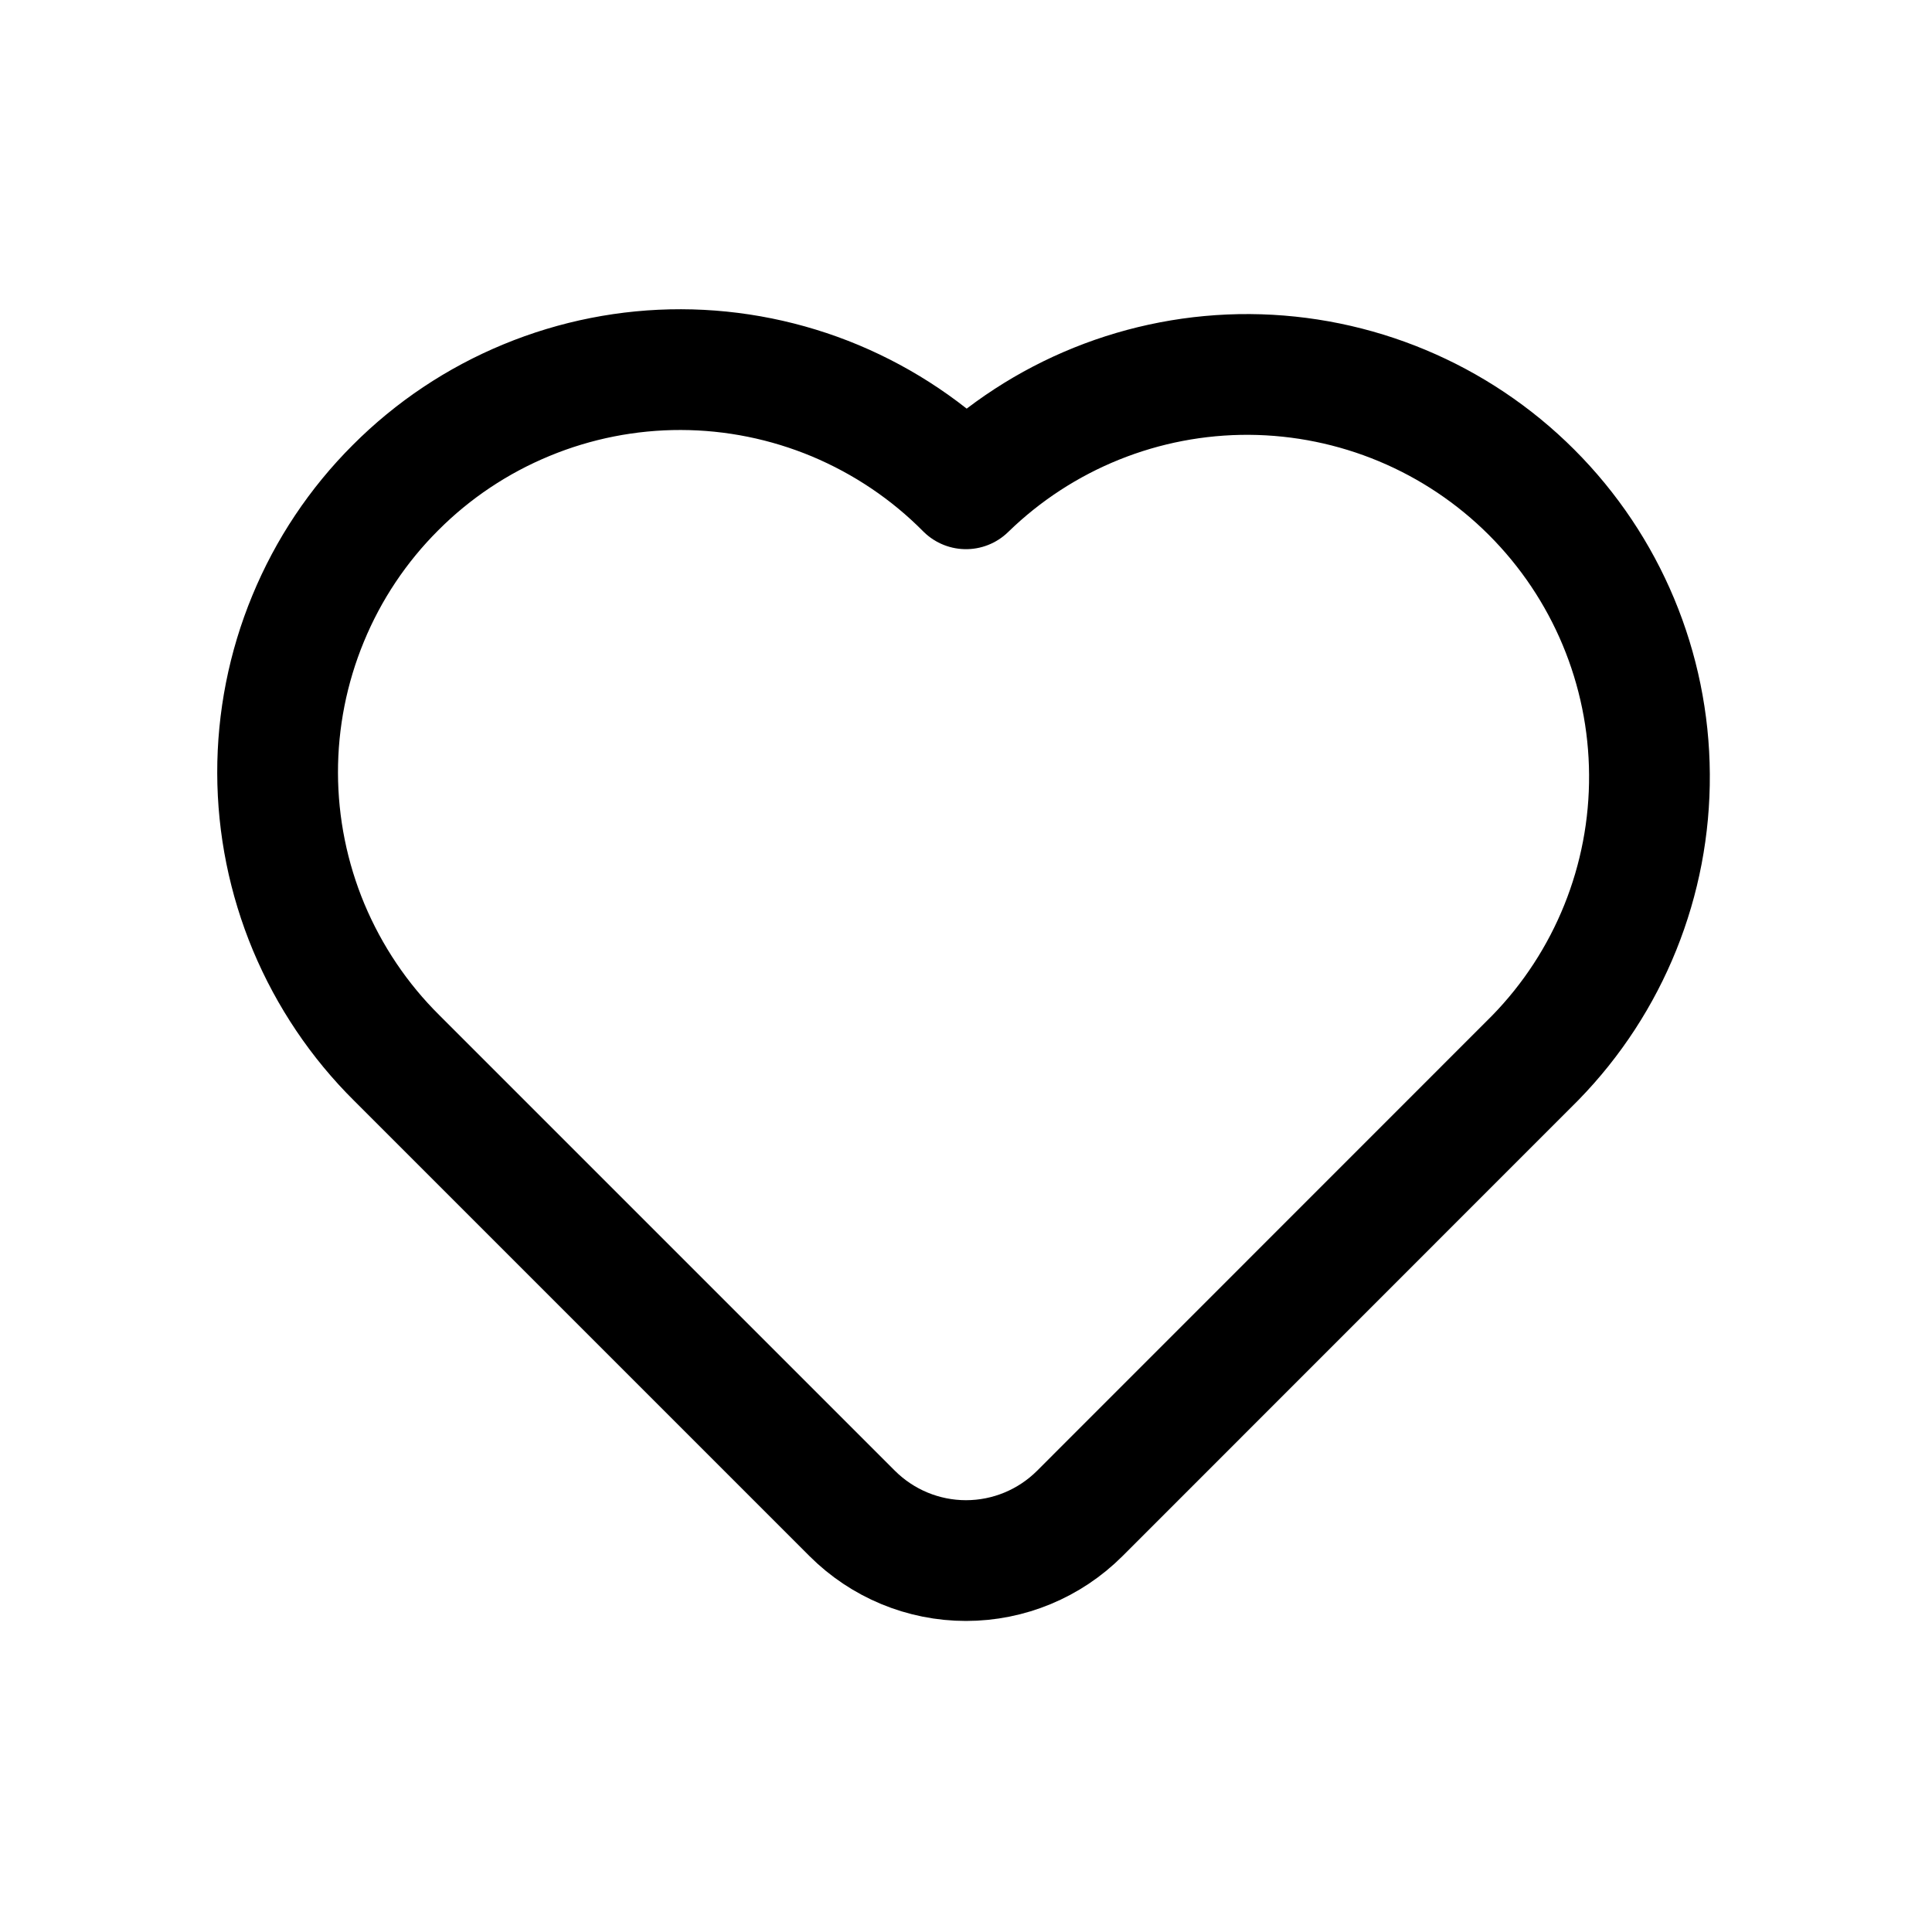
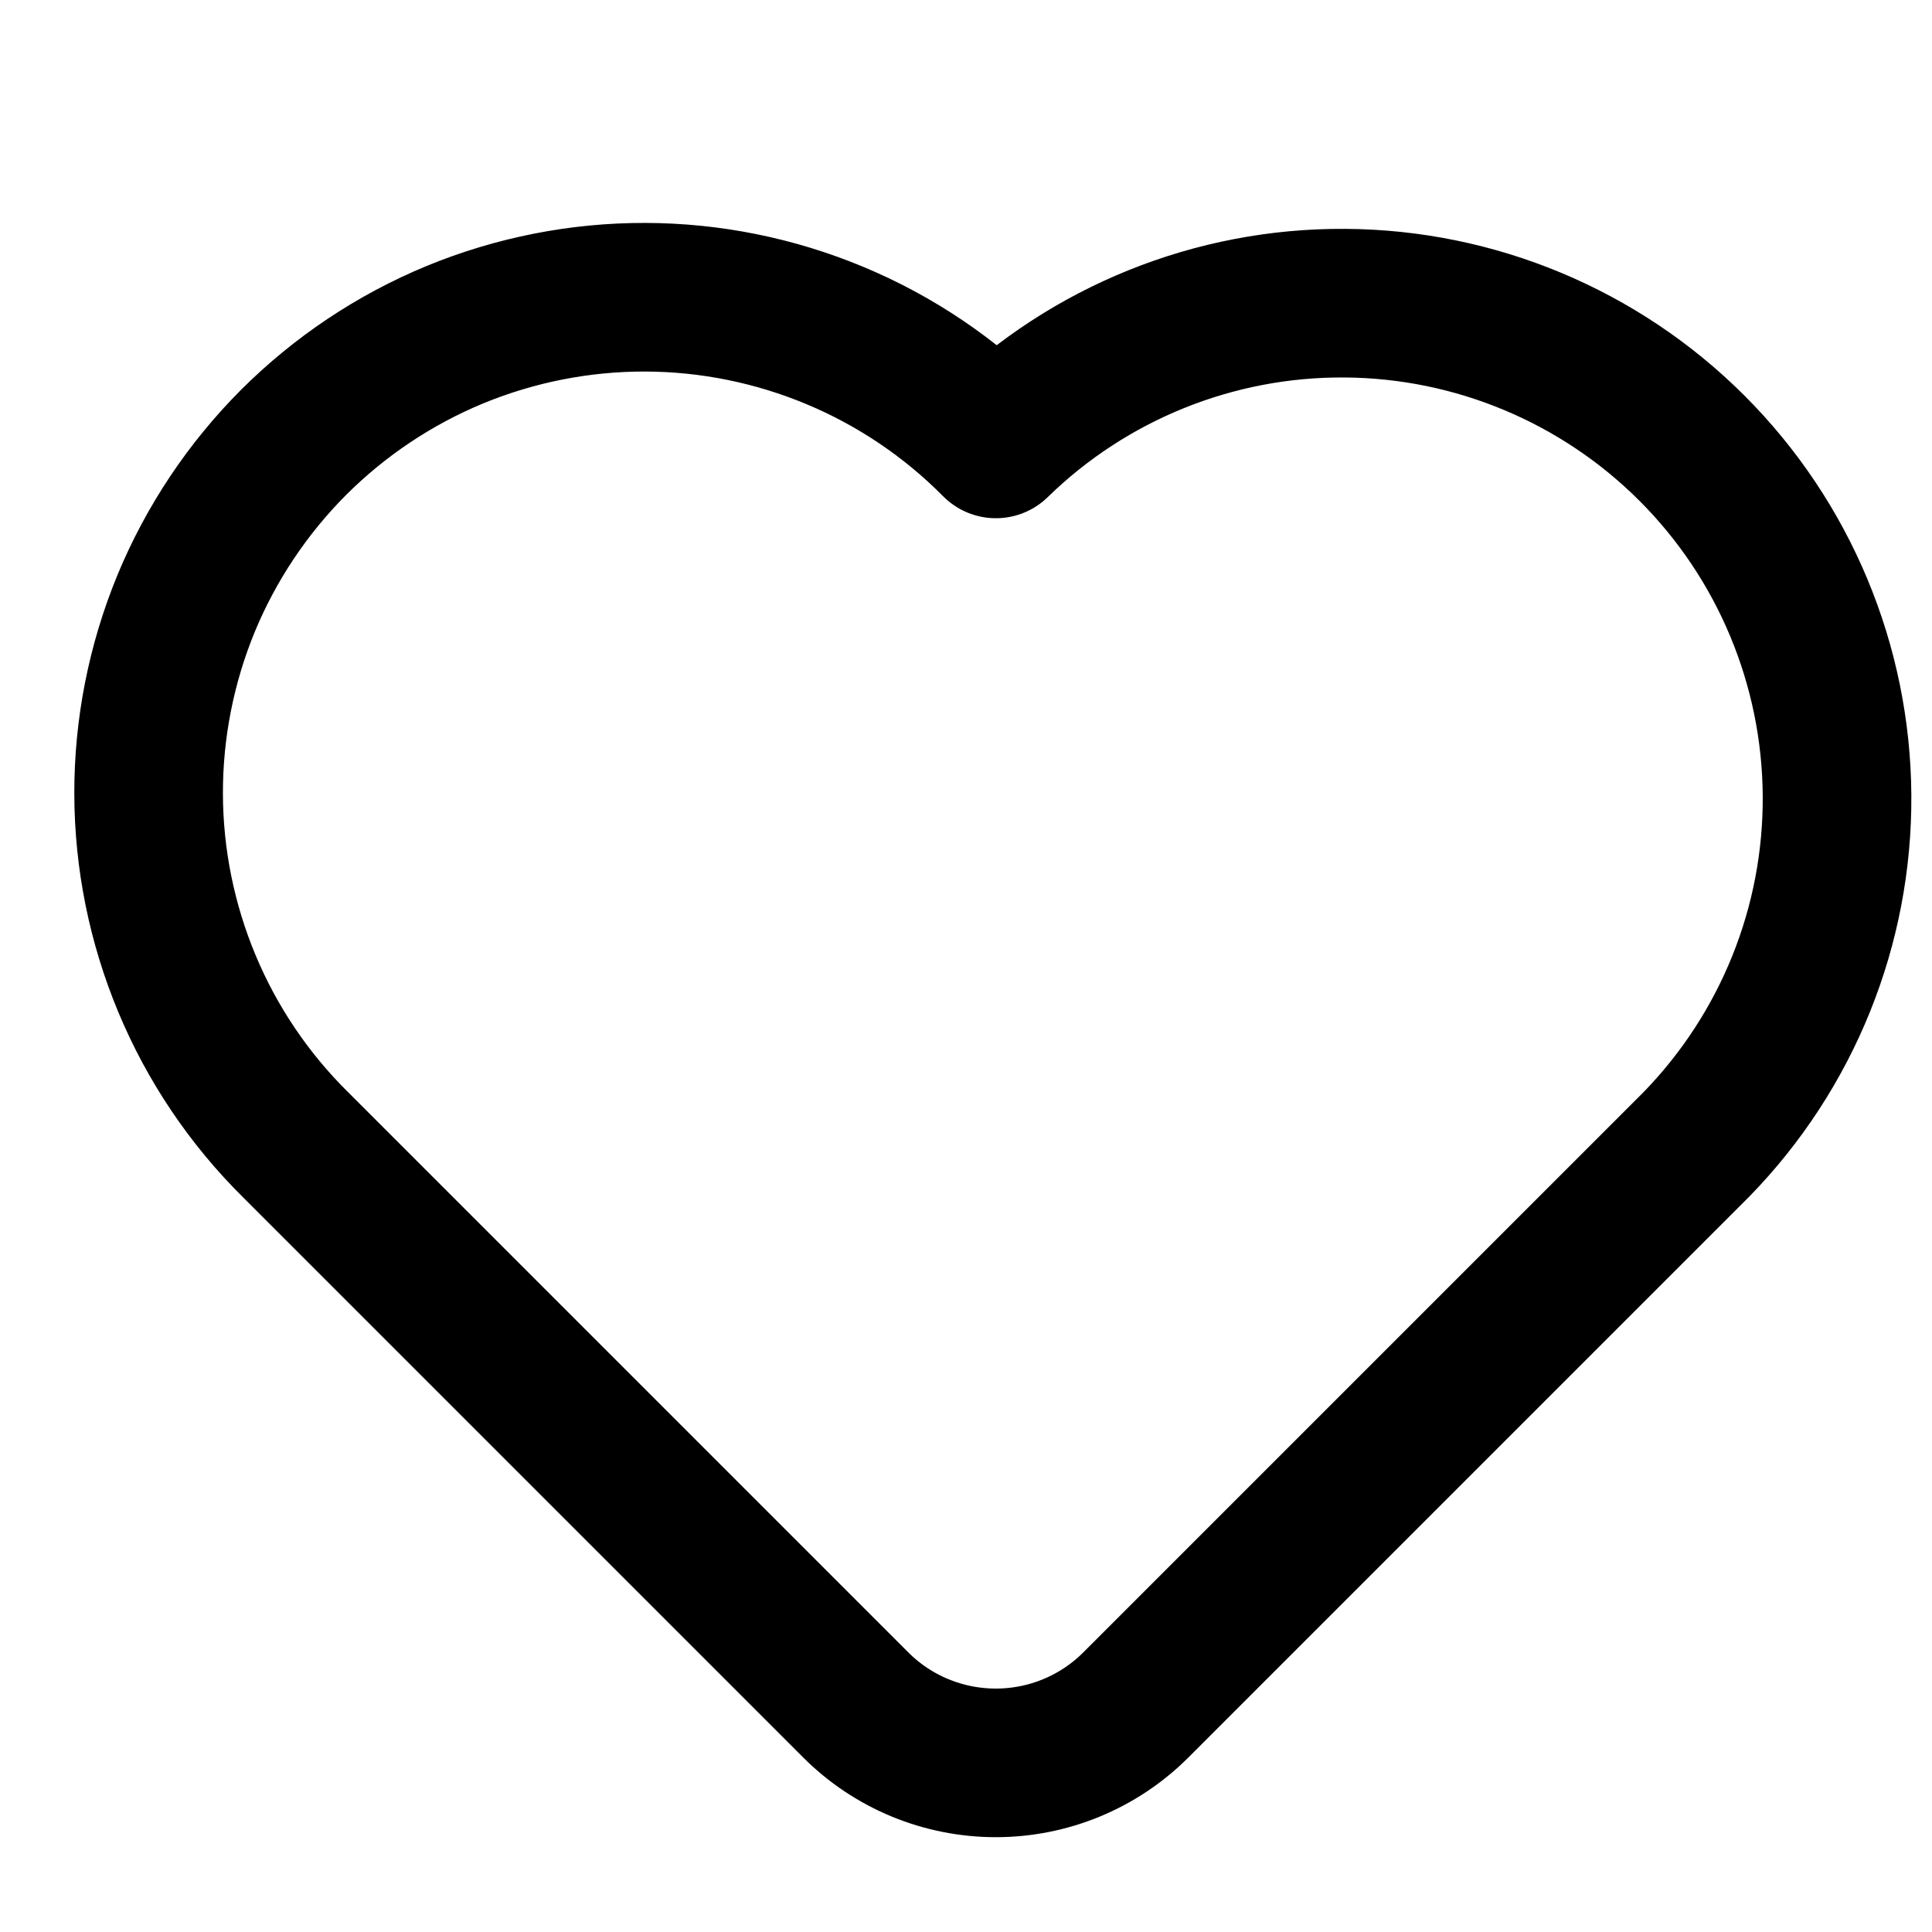
- <svg xmlns="http://www.w3.org/2000/svg" width="16" height="16" viewBox="0 0 16 16" fill="none">
-   <path d="M12.714 8.761L8.943 12.533C8.693 12.783 8.354 12.924 8 12.924C7.646 12.924 7.307 12.783 7.057 12.533L3.286 8.762C2.974 8.453 2.727 8.085 2.557 7.68C2.388 7.275 2.3 6.841 2.299 6.402C2.298 5.963 2.384 5.528 2.552 5.122C2.719 4.717 2.965 4.348 3.276 4.038C3.586 3.727 3.955 3.481 4.36 3.314C4.766 3.146 5.201 3.06 5.64 3.061C6.079 3.062 6.513 3.15 6.918 3.319C7.323 3.489 7.691 3.736 8 4.048C8.628 3.436 9.471 3.096 10.348 3.101C11.225 3.107 12.064 3.457 12.684 4.077C13.304 4.697 13.655 5.536 13.66 6.413C13.666 7.29 13.326 8.134 12.714 8.761Z" stroke="black" stroke-linecap="round" stroke-linejoin="round" />
+ <svg xmlns="http://www.w3.org/2000/svg" width="13" height="13" viewBox="0 0 13 13" fill="none">
+   <path d="M11.415 7.7L7.643 11.472C7.393 11.722 7.054 11.862 6.701 11.862C6.347 11.862 6.008 11.722 5.758 11.472L1.987 7.701C1.675 7.392 1.427 7.024 1.258 6.619C1.089 6.214 1.001 5.78 1 5.341C0.999 4.902 1.085 4.467 1.252 4.061C1.42 3.655 1.666 3.287 1.976 2.976C2.287 2.666 2.655 2.42 3.061 2.252C3.467 2.085 3.902 1.999 4.341 2C4.78 2.001 5.214 2.089 5.619 2.258C6.024 2.427 6.392 2.675 6.701 2.987C7.328 2.375 8.172 2.034 9.049 2.04C9.925 2.045 10.765 2.396 11.385 3.016C12.005 3.636 12.355 4.475 12.361 5.352C12.367 6.229 12.027 7.072 11.415 7.7Z" stroke="black" stroke-linecap="round" stroke-linejoin="round" />
</svg>
